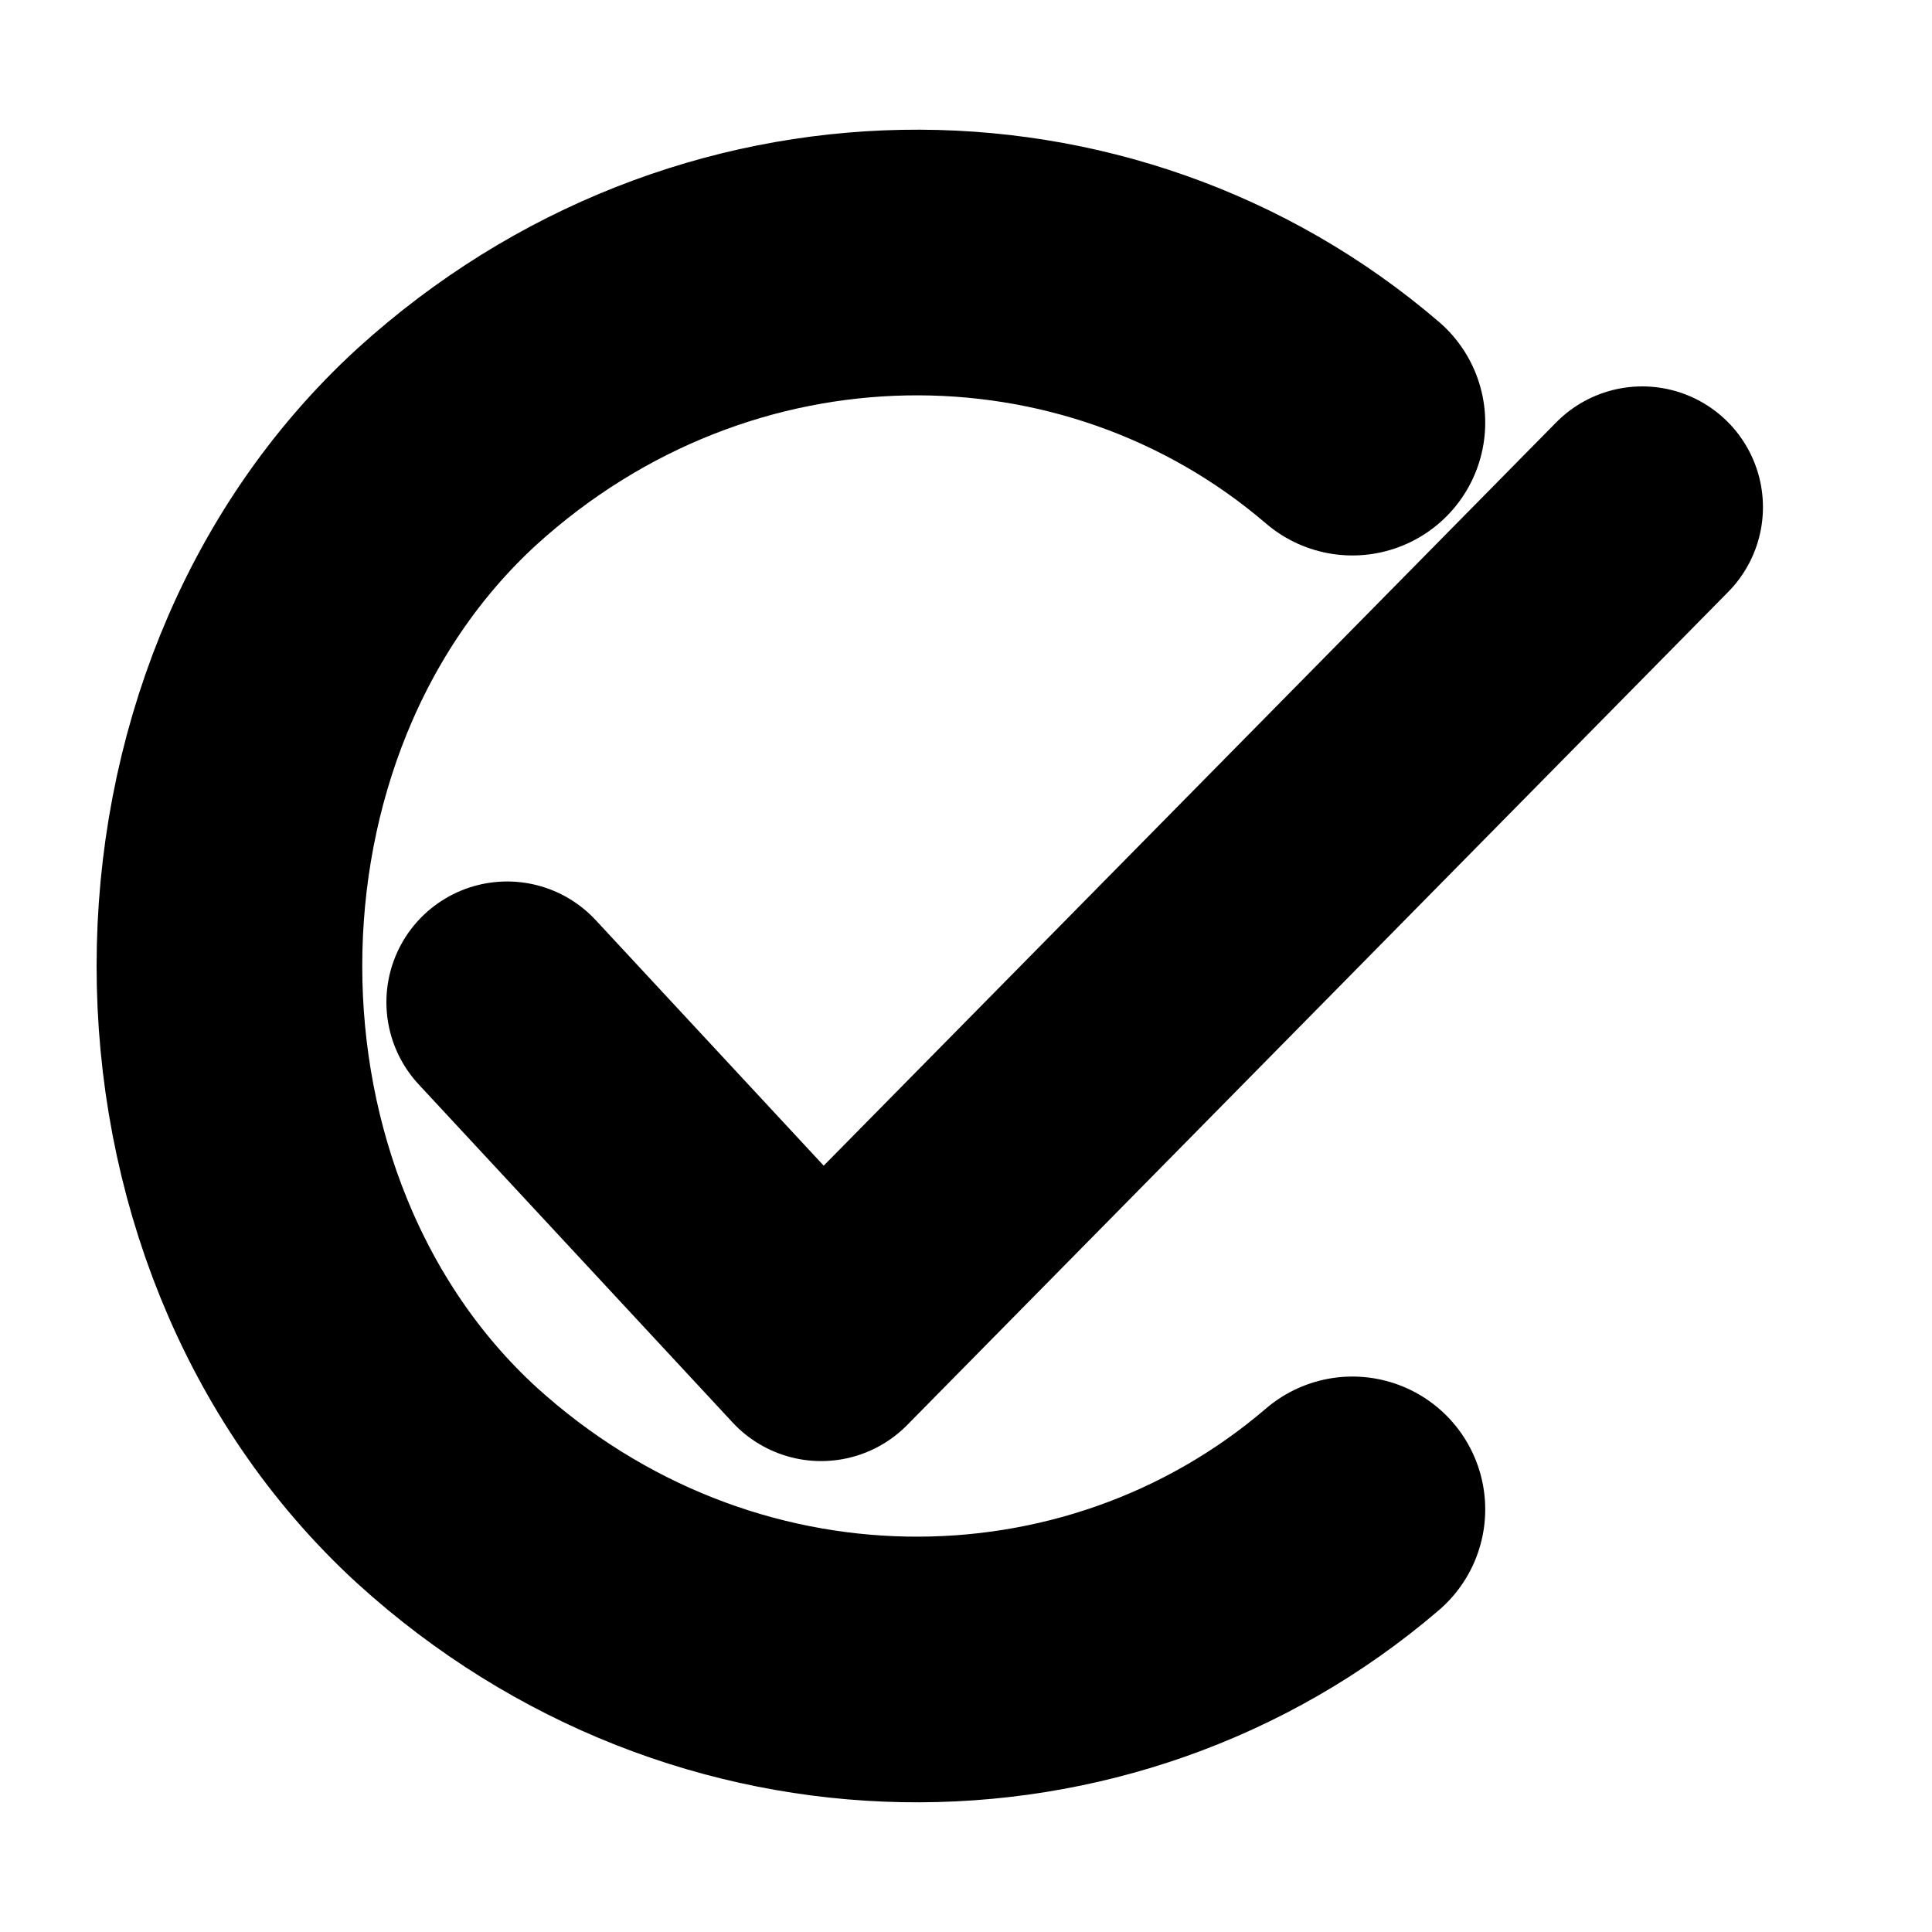
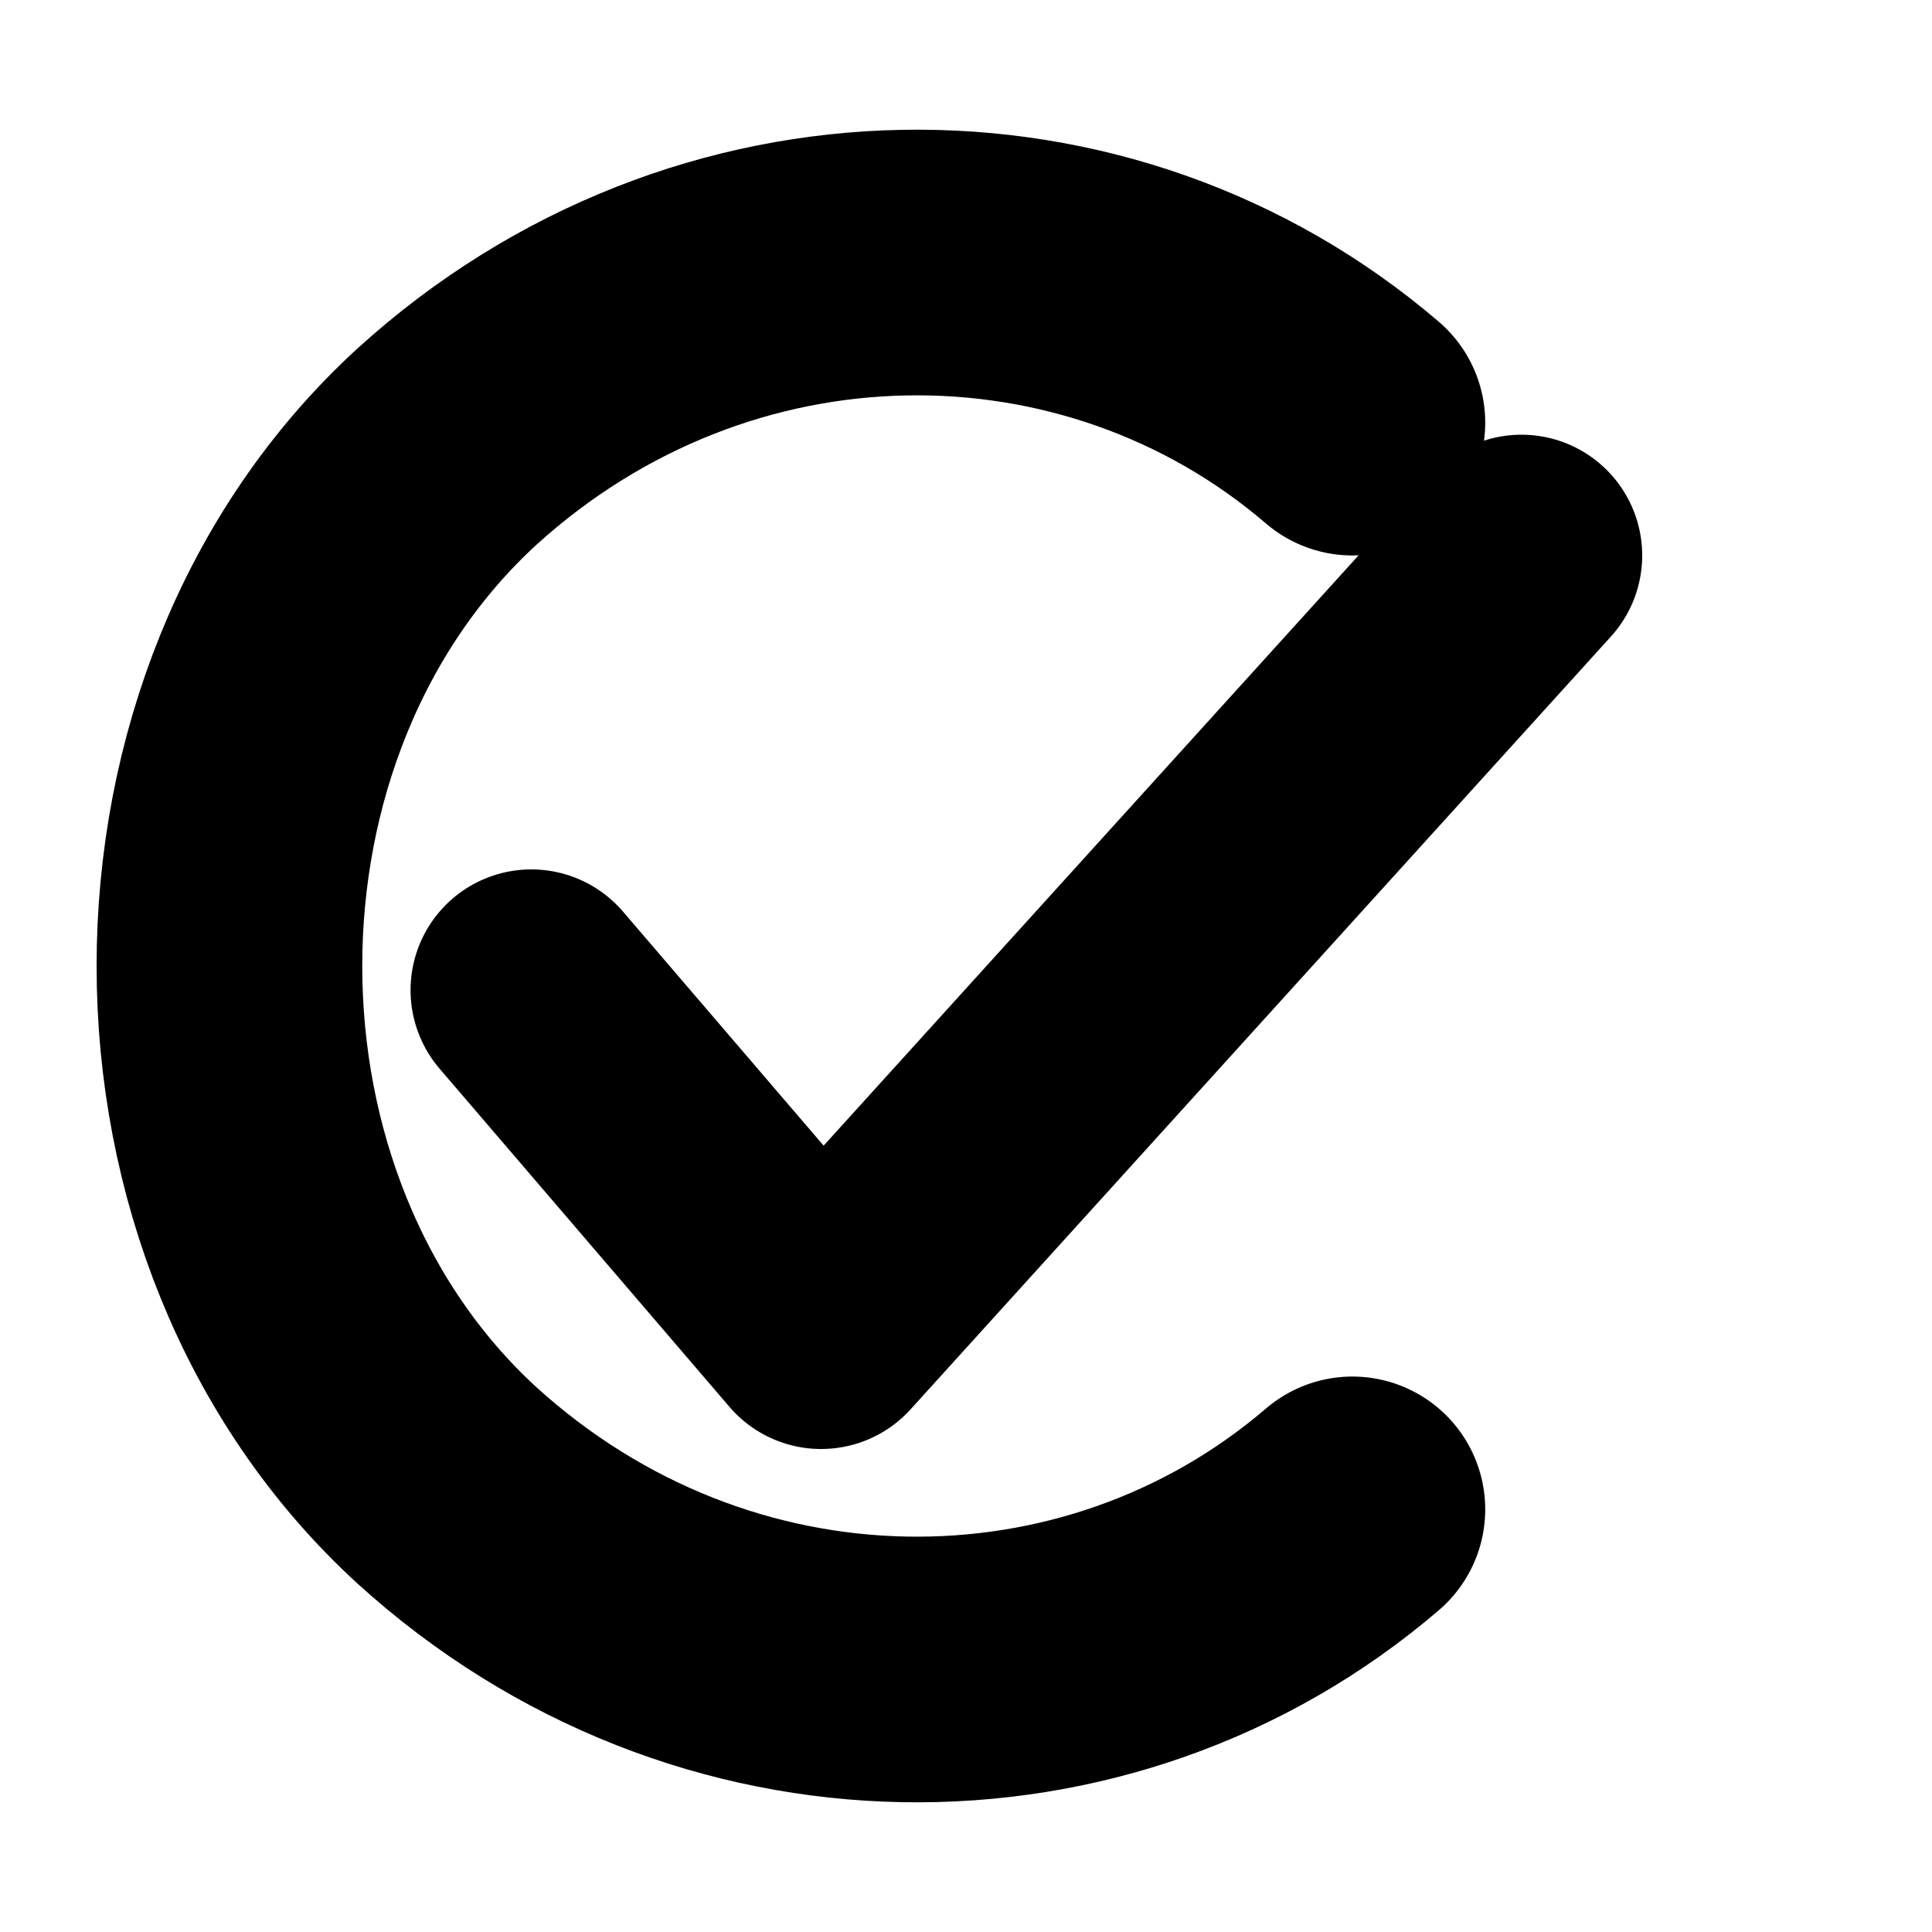
<svg xmlns="http://www.w3.org/2000/svg" viewBox="0 0 160 160">
  <path d="M112 35C91 17 59 17 37 37C13 59 13 101 37 123C59 143 91 143 112 125" fill="none" stroke="#000" stroke-width="22" stroke-linecap="round" />
-   <path d="M42 83L68 111L136 42" fill="none" stroke="#000" stroke-width="20" stroke-linecap="round" stroke-linejoin="round" />
+   <path d="M44 82L68 110L126 46" fill="none" stroke="#000" stroke-width="20" stroke-linecap="round" stroke-linejoin="round" />
</svg>
